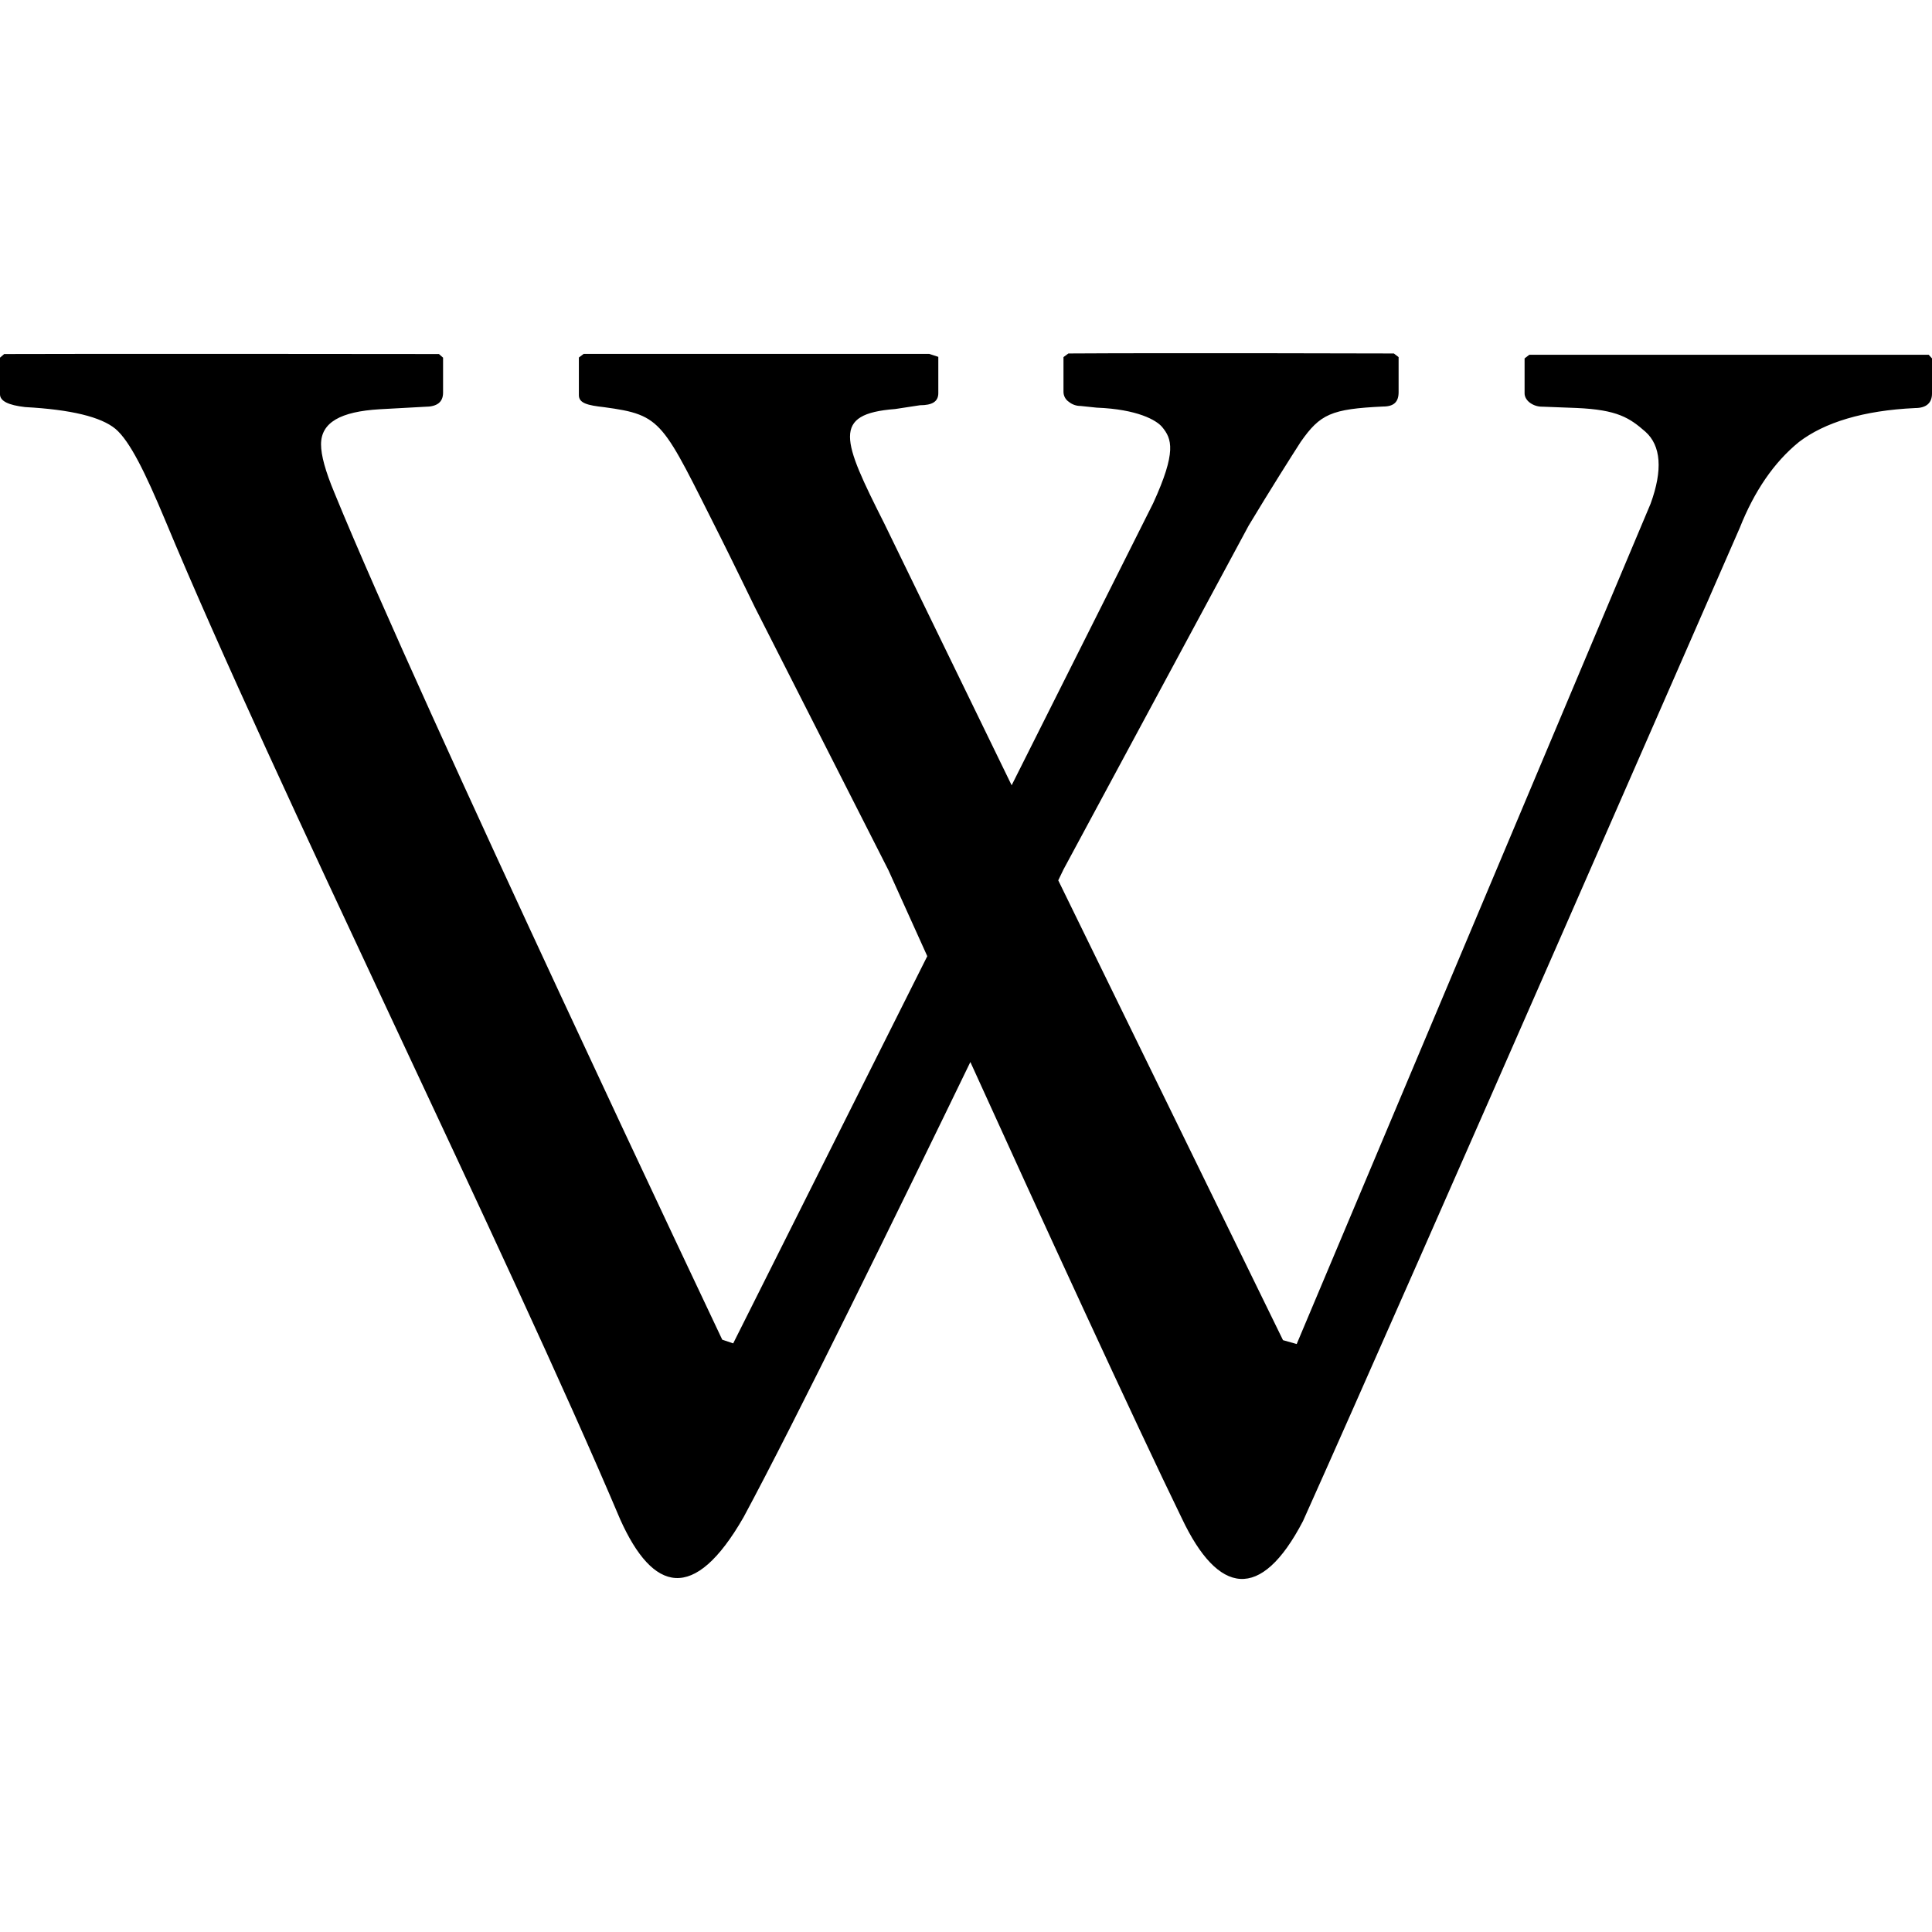
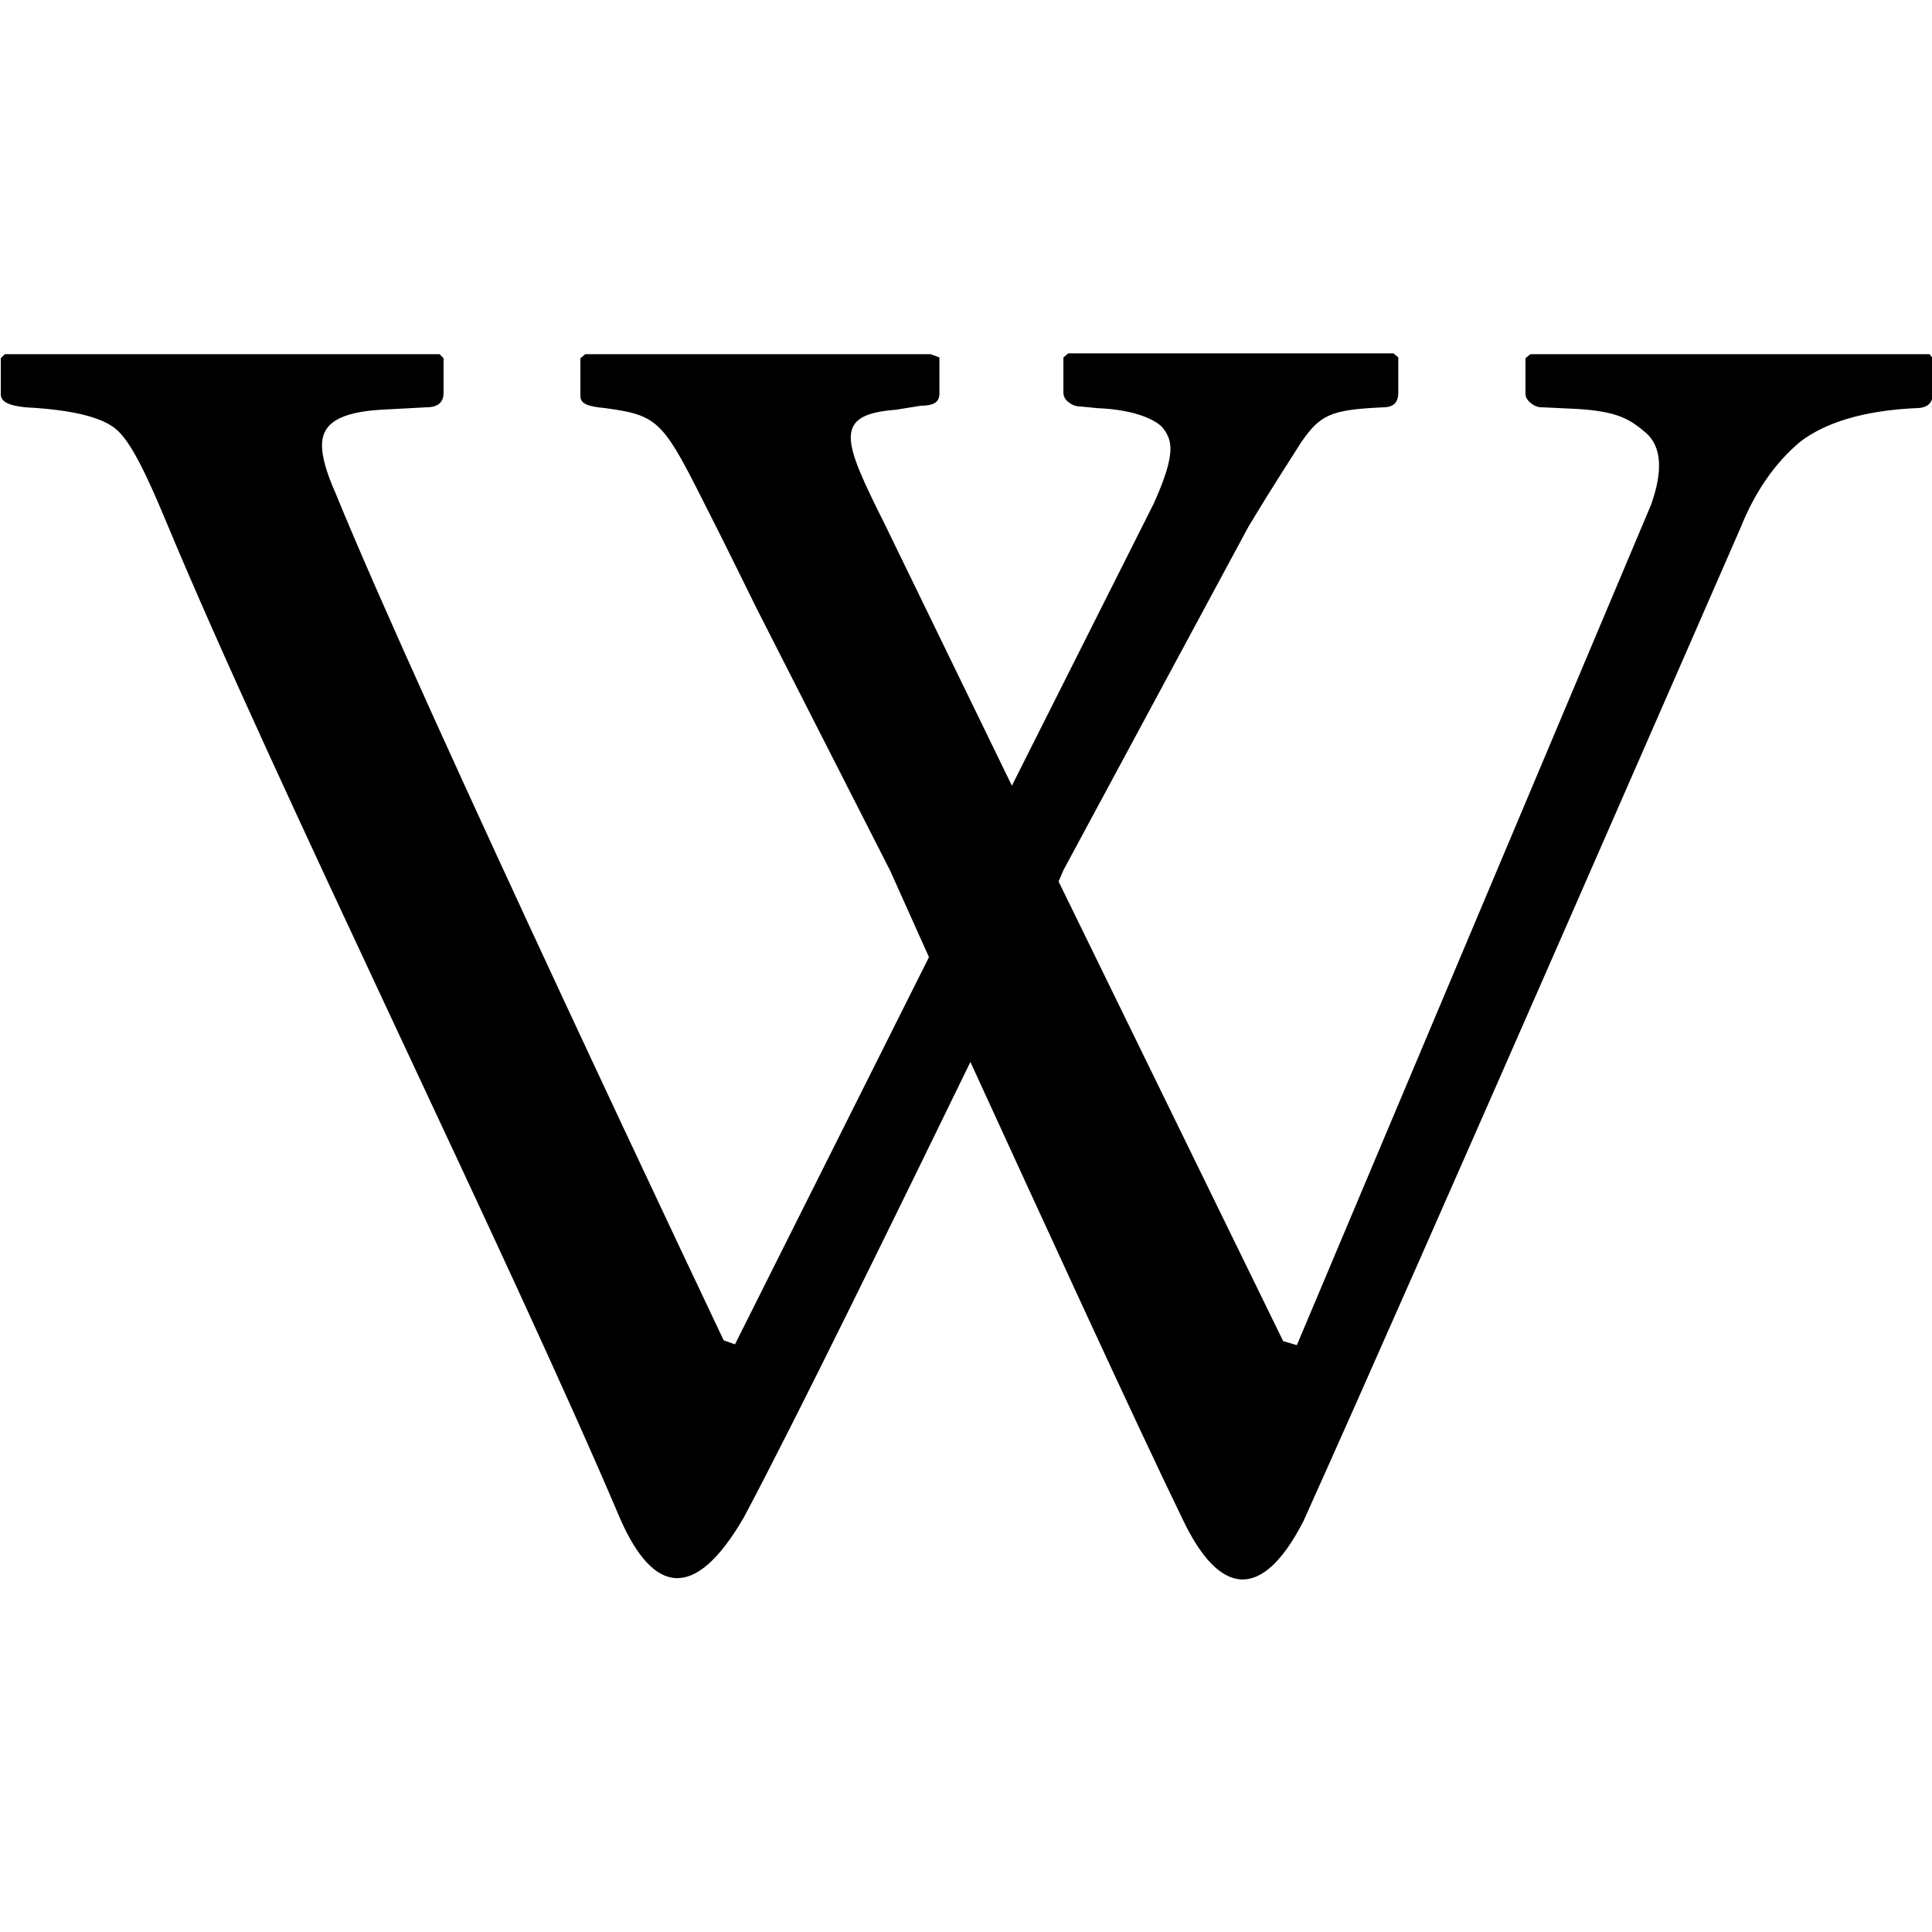
<svg xmlns="http://www.w3.org/2000/svg" viewBox="0 0 24 24">
-   <path d="M12.09 13.119c-.936 1.932-2.217 4.548-2.853 5.728-.616 1.074-1.127.931-1.532.029-1.406-3.321-4.293-9.144-5.651-12.409-.251-.601-.441-.987-.619-1.139-.181-.15-.554-.24-1.122-.271C.103 5.033 0 4.982 0 4.898v-.455l.052-.045c.924-.005 5.401 0 5.401 0l.051.045v.434c0 .119-.075.176-.225.176l-.564.031c-.485.029-.727.164-.727.436 0 .135.053.33.166.601 1.082 2.646 4.818 10.521 4.818 10.521l.136.046 2.411-4.81-.482-1.067-1.658-3.264s-.318-.654-.428-.872c-.728-1.443-.712-1.518-1.447-1.617-.207-.023-.313-.05-.313-.149v-.468l.06-.045h4.292l.113.037v.451c0 .105-.076.15-.227.15l-.308.047c-.792.061-.661.381-.136 1.422l1.582 3.252 1.758-3.504c.293-.64.233-.801.111-.947-.07-.084-.305-.22-.812-.24l-.201-.021a.228.228 0 01-.145-.051.15.15 0 01-.067-.129v-.427l.061-.045c1.247-.008 4.043 0 4.043 0l.059.045v.436c0 .121-.059.178-.193.178-.646.03-.782.095-1.023.439-.12.186-.375.589-.646 1.039l-2.301 4.273-.065.135 2.792 5.712.17.048 4.396-10.438c.154-.422.129-.722-.064-.895-.197-.172-.346-.273-.857-.295l-.42-.016a.255.255 0 01-.152-.045c-.043-.029-.072-.075-.072-.119v-.436l.059-.045h4.961l.041.045v.437c0 .119-.074.18-.209.18-.648.03-1.127.18-1.443.421-.314.255-.557.616-.736 1.067 0 0-4.043 9.258-5.426 12.339-.525 1.007-1.053.917-1.503-.031-.571-1.171-1.773-3.786-2.646-5.71l.053-.036z" />
+   <path d="M12.09 13.12c-.94 1.93-2.22 4.55-2.85 5.73-.62 1.07-1.13.93-1.53.03C6.3 15.56 3.42 9.74 2.06 6.47c-.25-.6-.44-.99-.62-1.14-.18-.15-.55-.24-1.12-.27-.21-.02-.31-.07-.31-.16v-.45l.05-.05h5.4l.05.05v.43c0 .12-.07.18-.22.18l-.56.03c-.49.03-.73.16-.73.44 0 .14.05.33.17.6 1.08 2.65 4.82 10.52 4.82 10.52l.14.05 2.41-4.81-.48-1.07L9.4 7.56s-.32-.65-.43-.87c-.73-1.44-.71-1.52-1.45-1.62-.21-.02-.31-.05-.31-.15v-.47l.06-.05h4.29l.11.04v.45c0 .11-.08.15-.23.15l-.31.05c-.79.06-.66.38-.14 1.42l1.58 3.25 1.76-3.5c.29-.64.23-.8.11-.95-.07-.08-.31-.22-.81-.24l-.2-.02c-.05 0-.1-.01-.15-.05a.146.146 0 01-.07-.13v-.43l.06-.05h4.04l.06.05v.44c0 .12-.06.18-.19.18-.65.03-.78.09-1.02.44-.12.19-.38.59-.65 1.04l-2.3 4.27-.06.14 2.79 5.71.17.05 4.4-10.44c.15-.42.13-.72-.06-.89-.2-.17-.35-.27-.86-.3l-.42-.02a.21.21 0 01-.15-.05c-.04-.03-.07-.07-.07-.12v-.44l.06-.05h4.96l.04.05v.44c0 .12-.07.18-.21.18-.65.03-1.13.18-1.44.42-.31.26-.56.62-.74 1.07 0 0-4.04 9.26-5.43 12.34-.52 1.01-1.05.92-1.5-.03-.57-1.17-1.77-3.79-2.65-5.71l.05-.04z" />
</svg>
